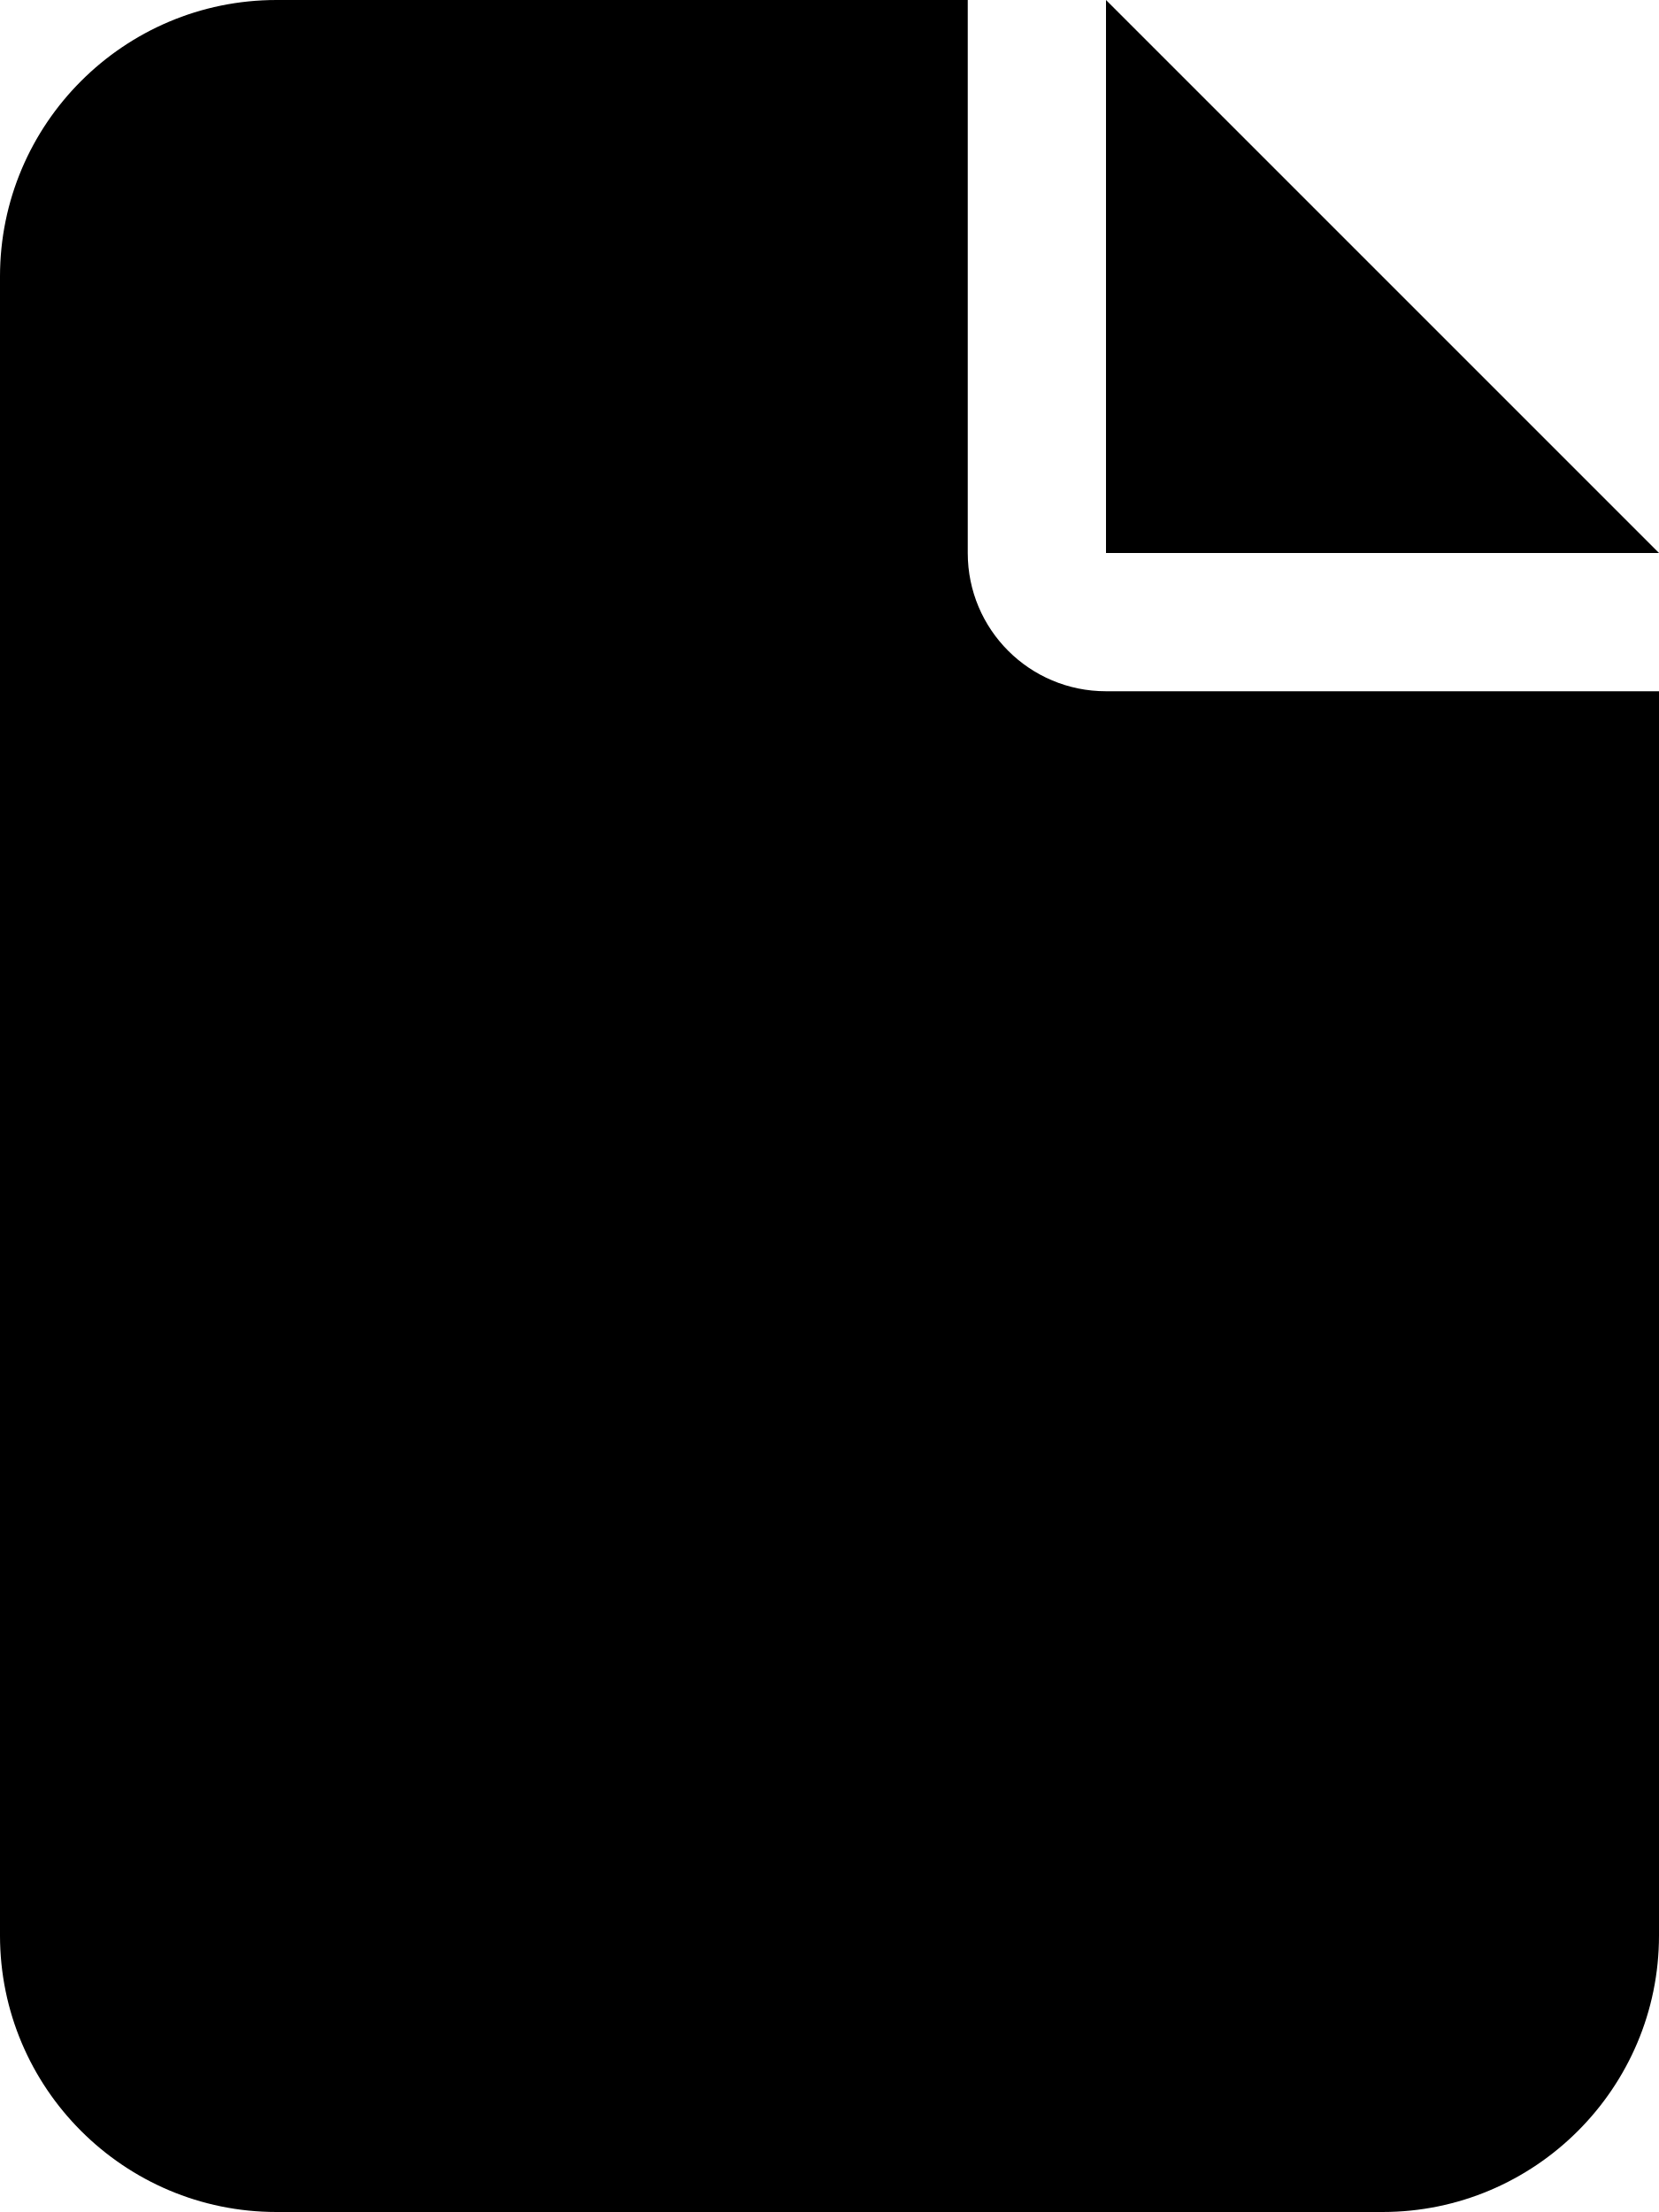
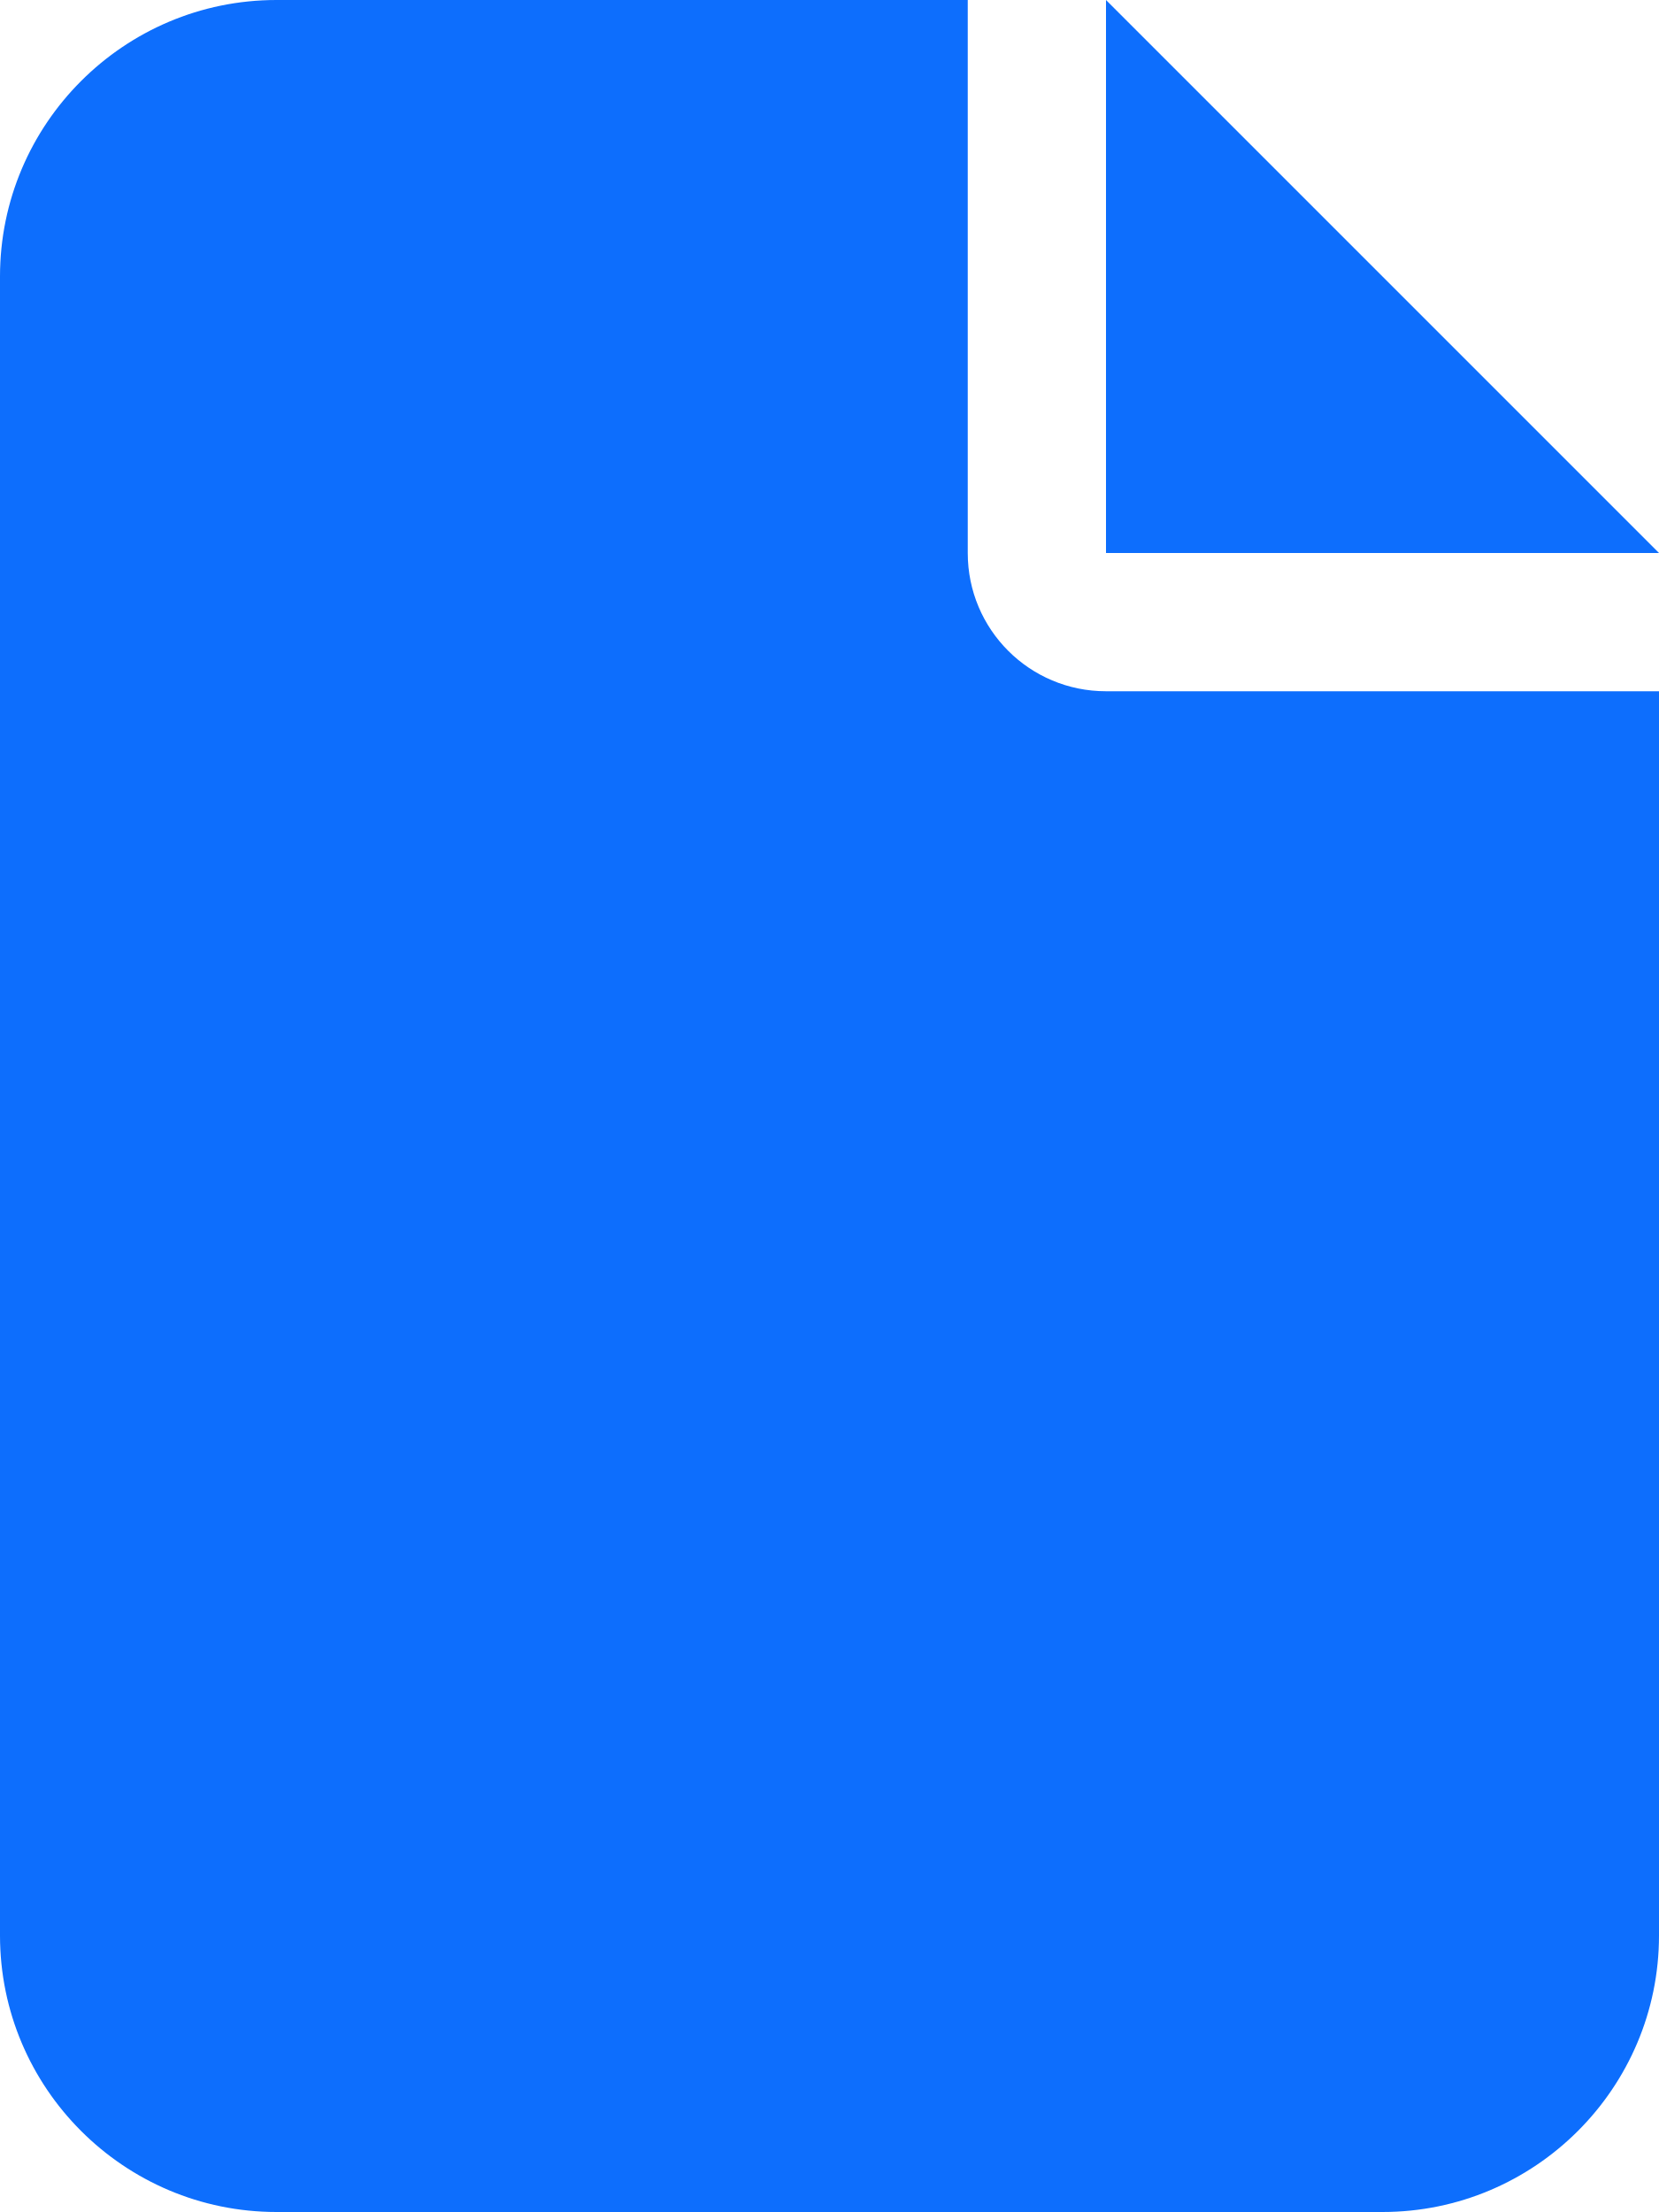
<svg xmlns="http://www.w3.org/2000/svg" viewBox="0 0 384 512">
-   <path d="M0 64C0 28.7 28.7 0 64 0L224 0l0 128c0 17.7 14.3 32 32 32l128 0 0 288c0 35.3-28.7 64-64 64L64 512c-35.3 0-64-28.7-64-64L0 64zm384 64l-128 0L256 0 384 128z" />
+   <path fill="#0d6efd" d="M0 64C0 28.7 28.7 0 64 0L224 0l0 128c0 17.7 14.3 32 32 32l128 0 0 288c0 35.3-28.7 64-64 64L64 512c-35.3 0-64-28.7-64-64L0 64zm384 64l-128 0L256 0 384 128z" />
</svg>
